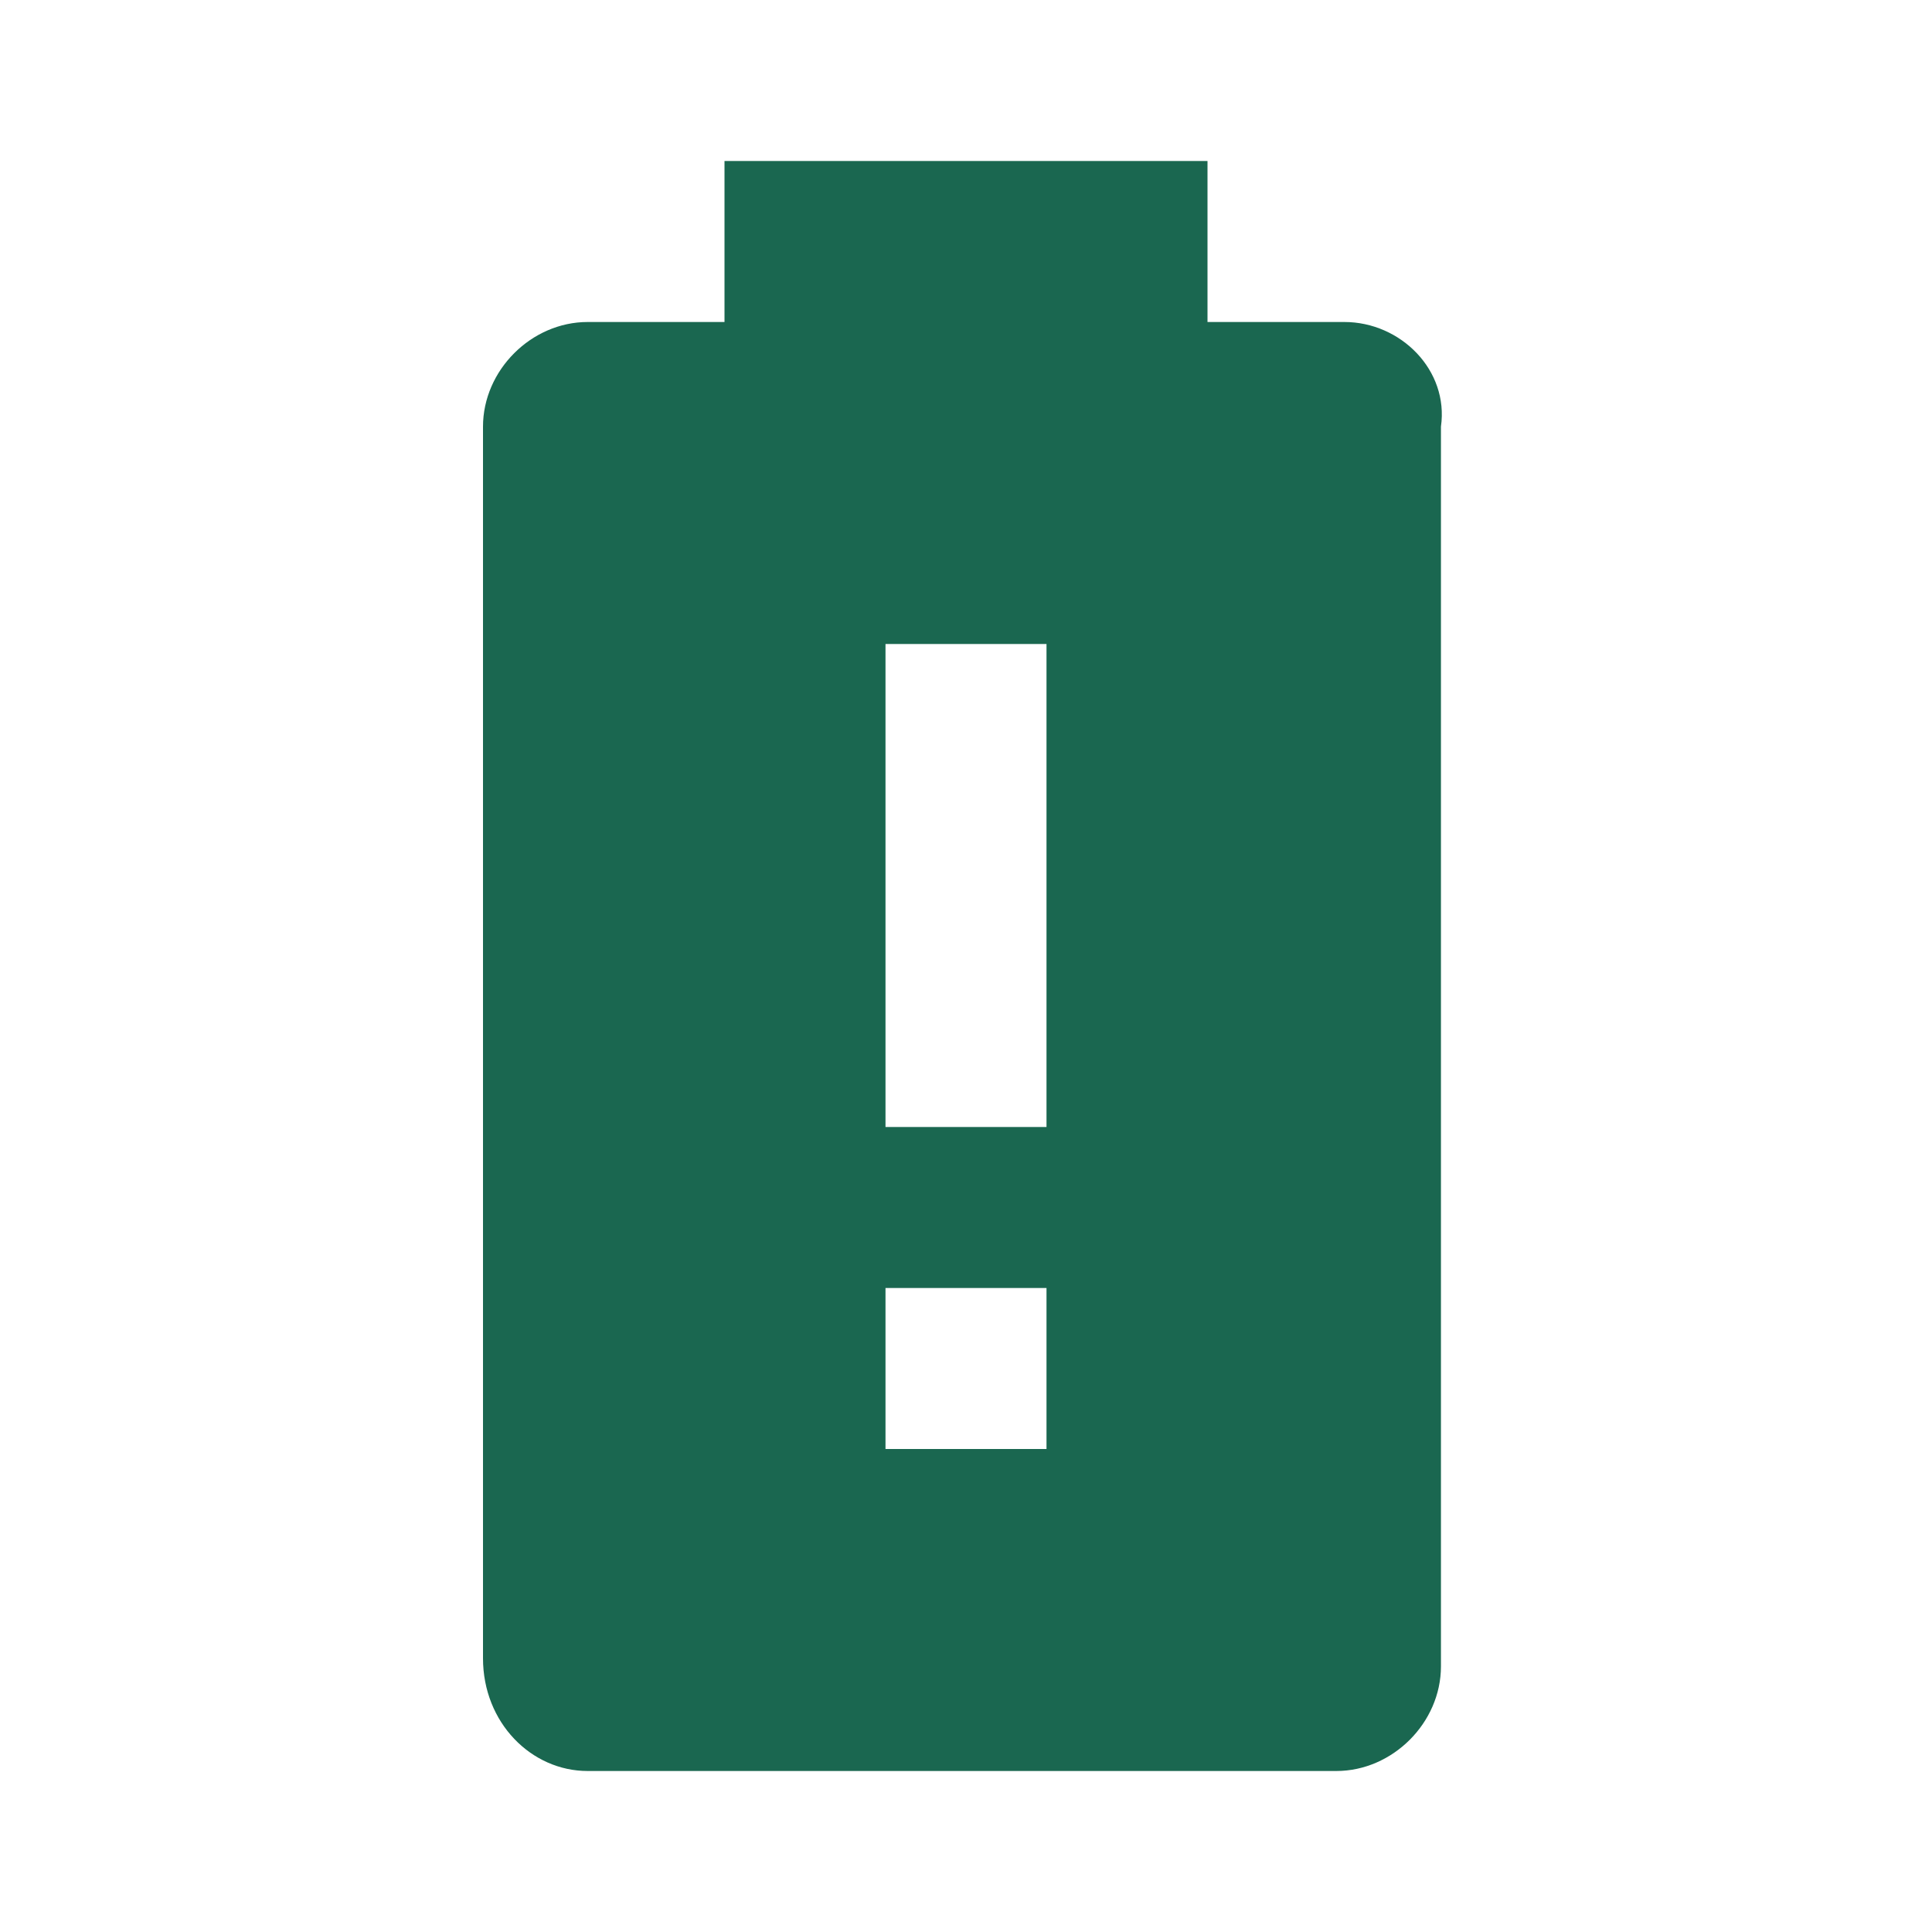
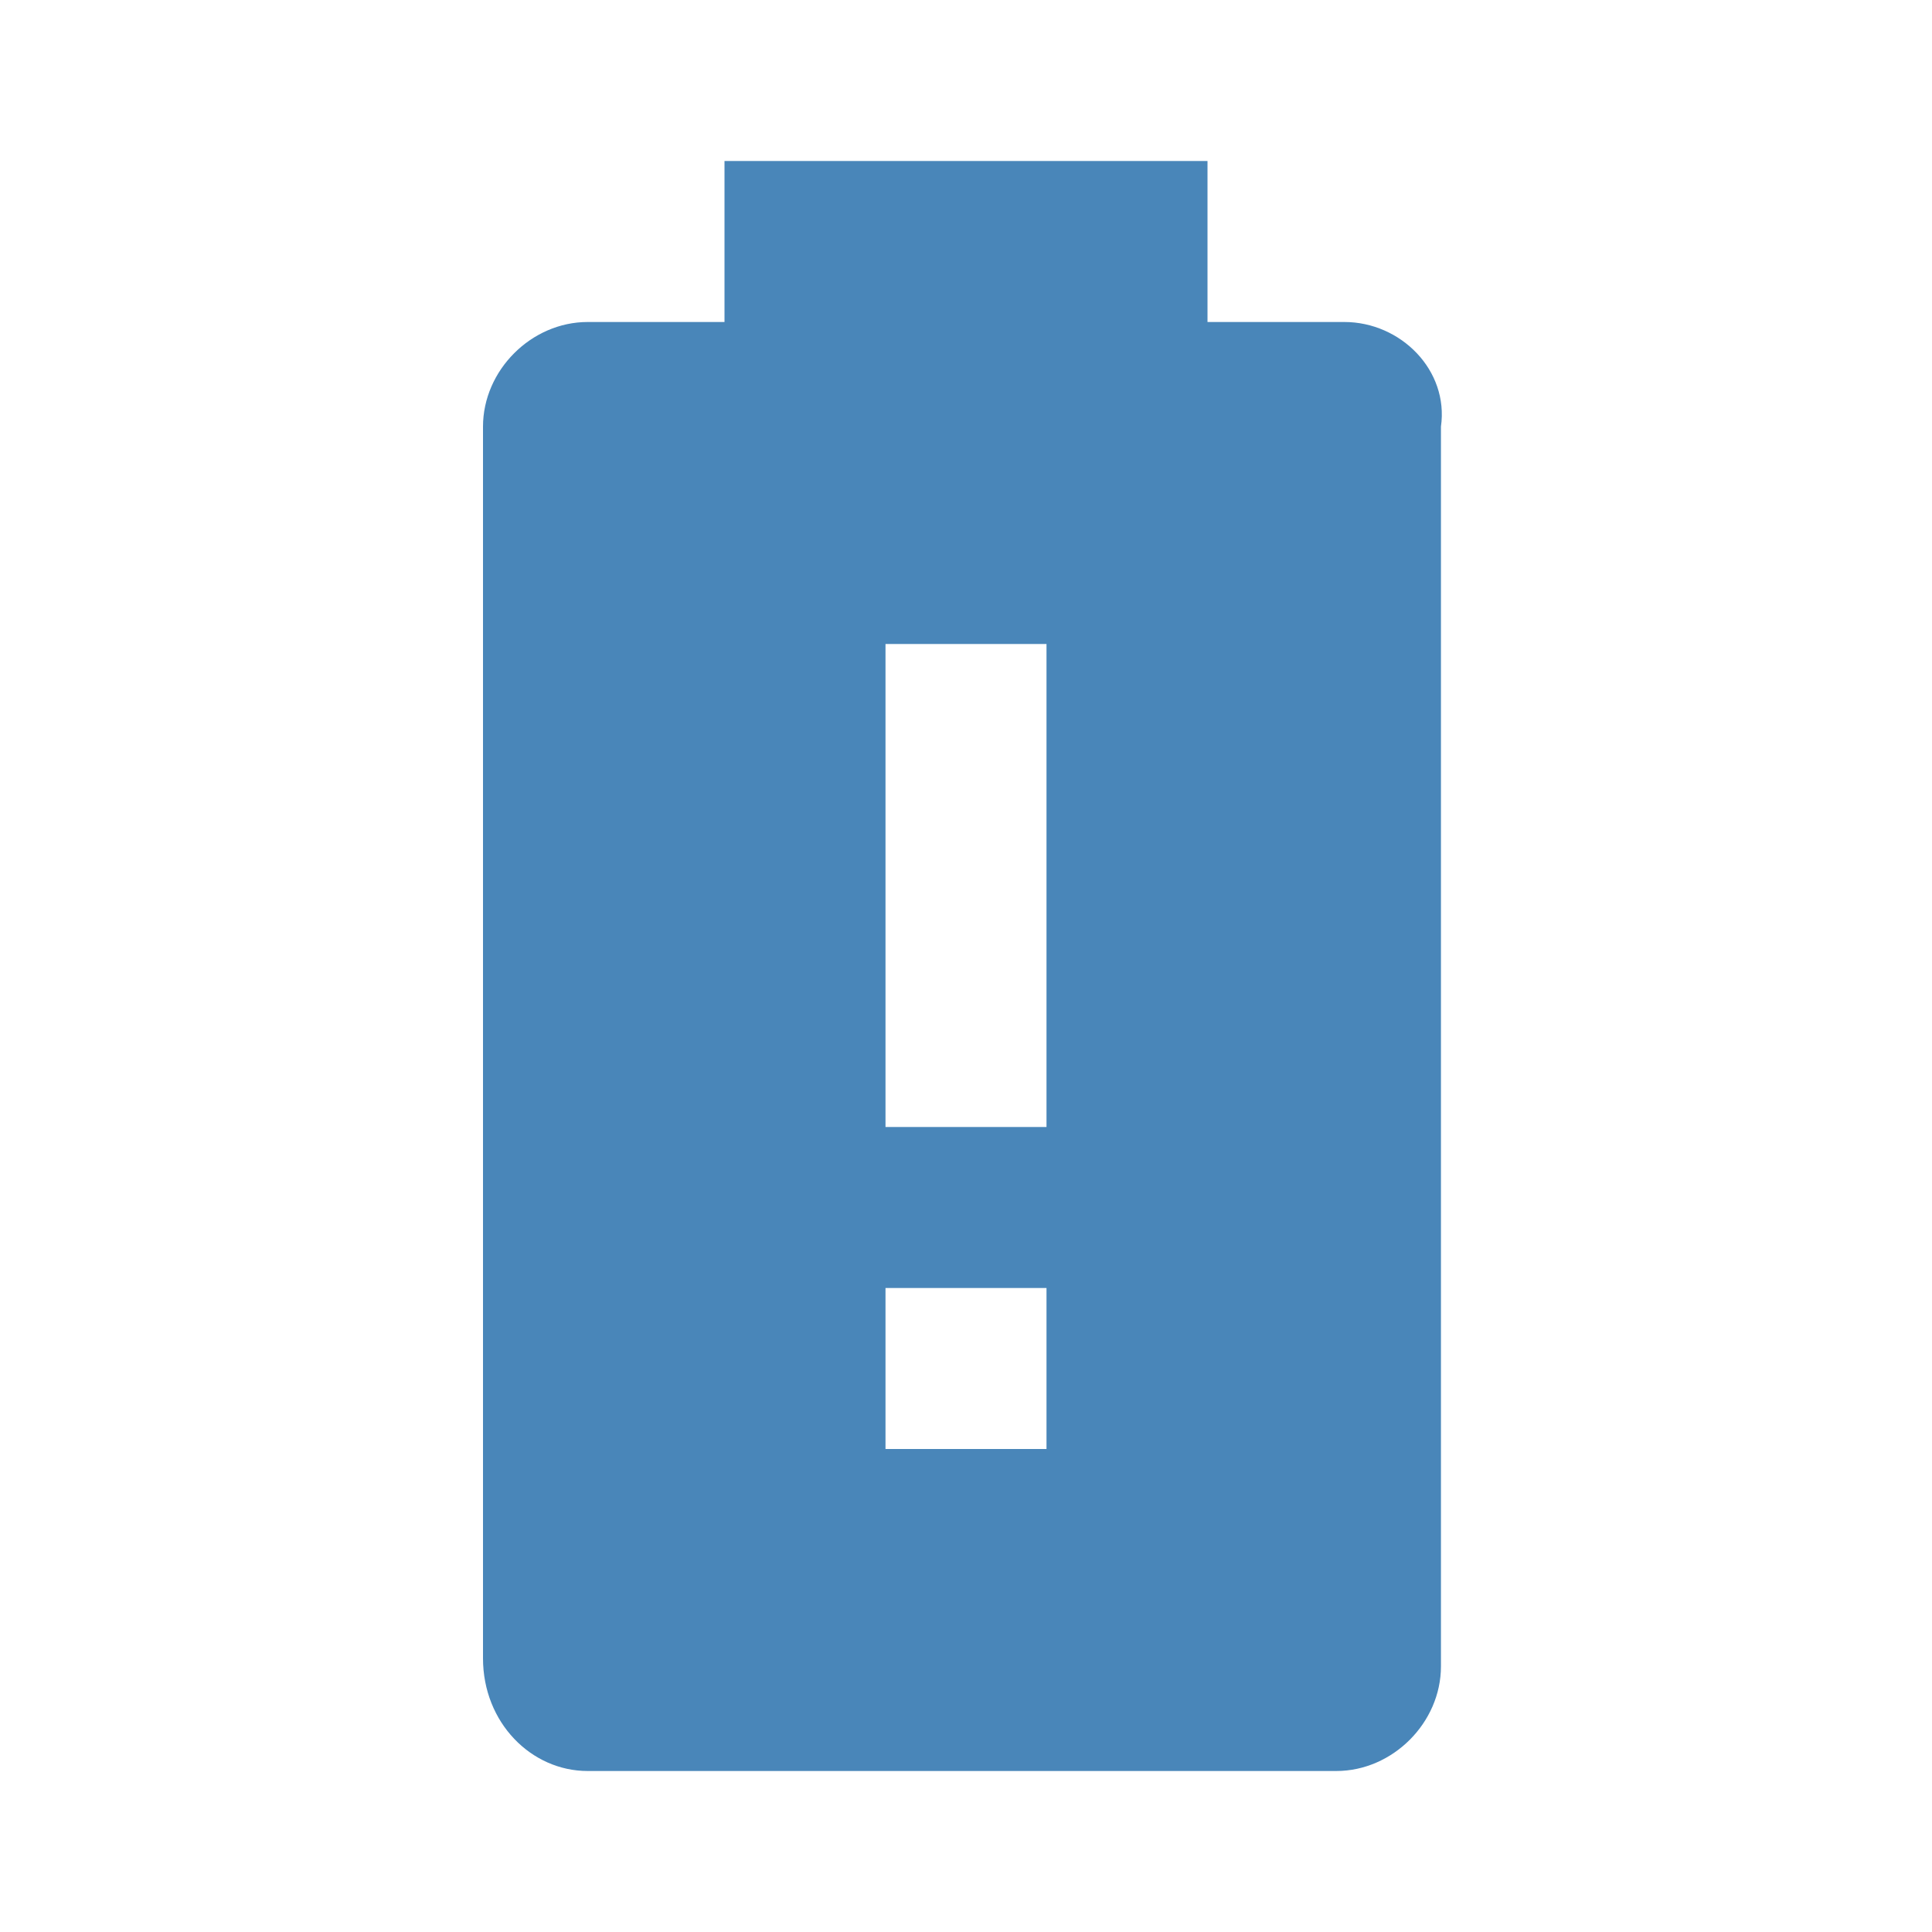
<svg xmlns="http://www.w3.org/2000/svg" viewBox="0 0 24 24">
-   <path d="M13 14H11V8H13M13 18H11V16H13M16.7 4H15V2H9V4H7.3C6.6 4 6 4.6 6 5.3V20.6C6 21.4 6.6 22 7.3 22H16.6C17.3 22 17.9 21.4 17.9 20.7V5.3C18 4.6 17.4 4 16.7 4Z" fill="#1A6750" />
+   <path d="M13 14H11V8H13M13 18H11V16H13M16.7 4H15V2H9V4H7.3C6.6 4 6 4.6 6 5.3V20.6C6 21.4 6.6 22 7.3 22H16.6C17.3 22 17.9 21.4 17.9 20.7V5.3C18 4.6 17.4 4 16.7 4Z" fill="#4986B9" />
</svg>
